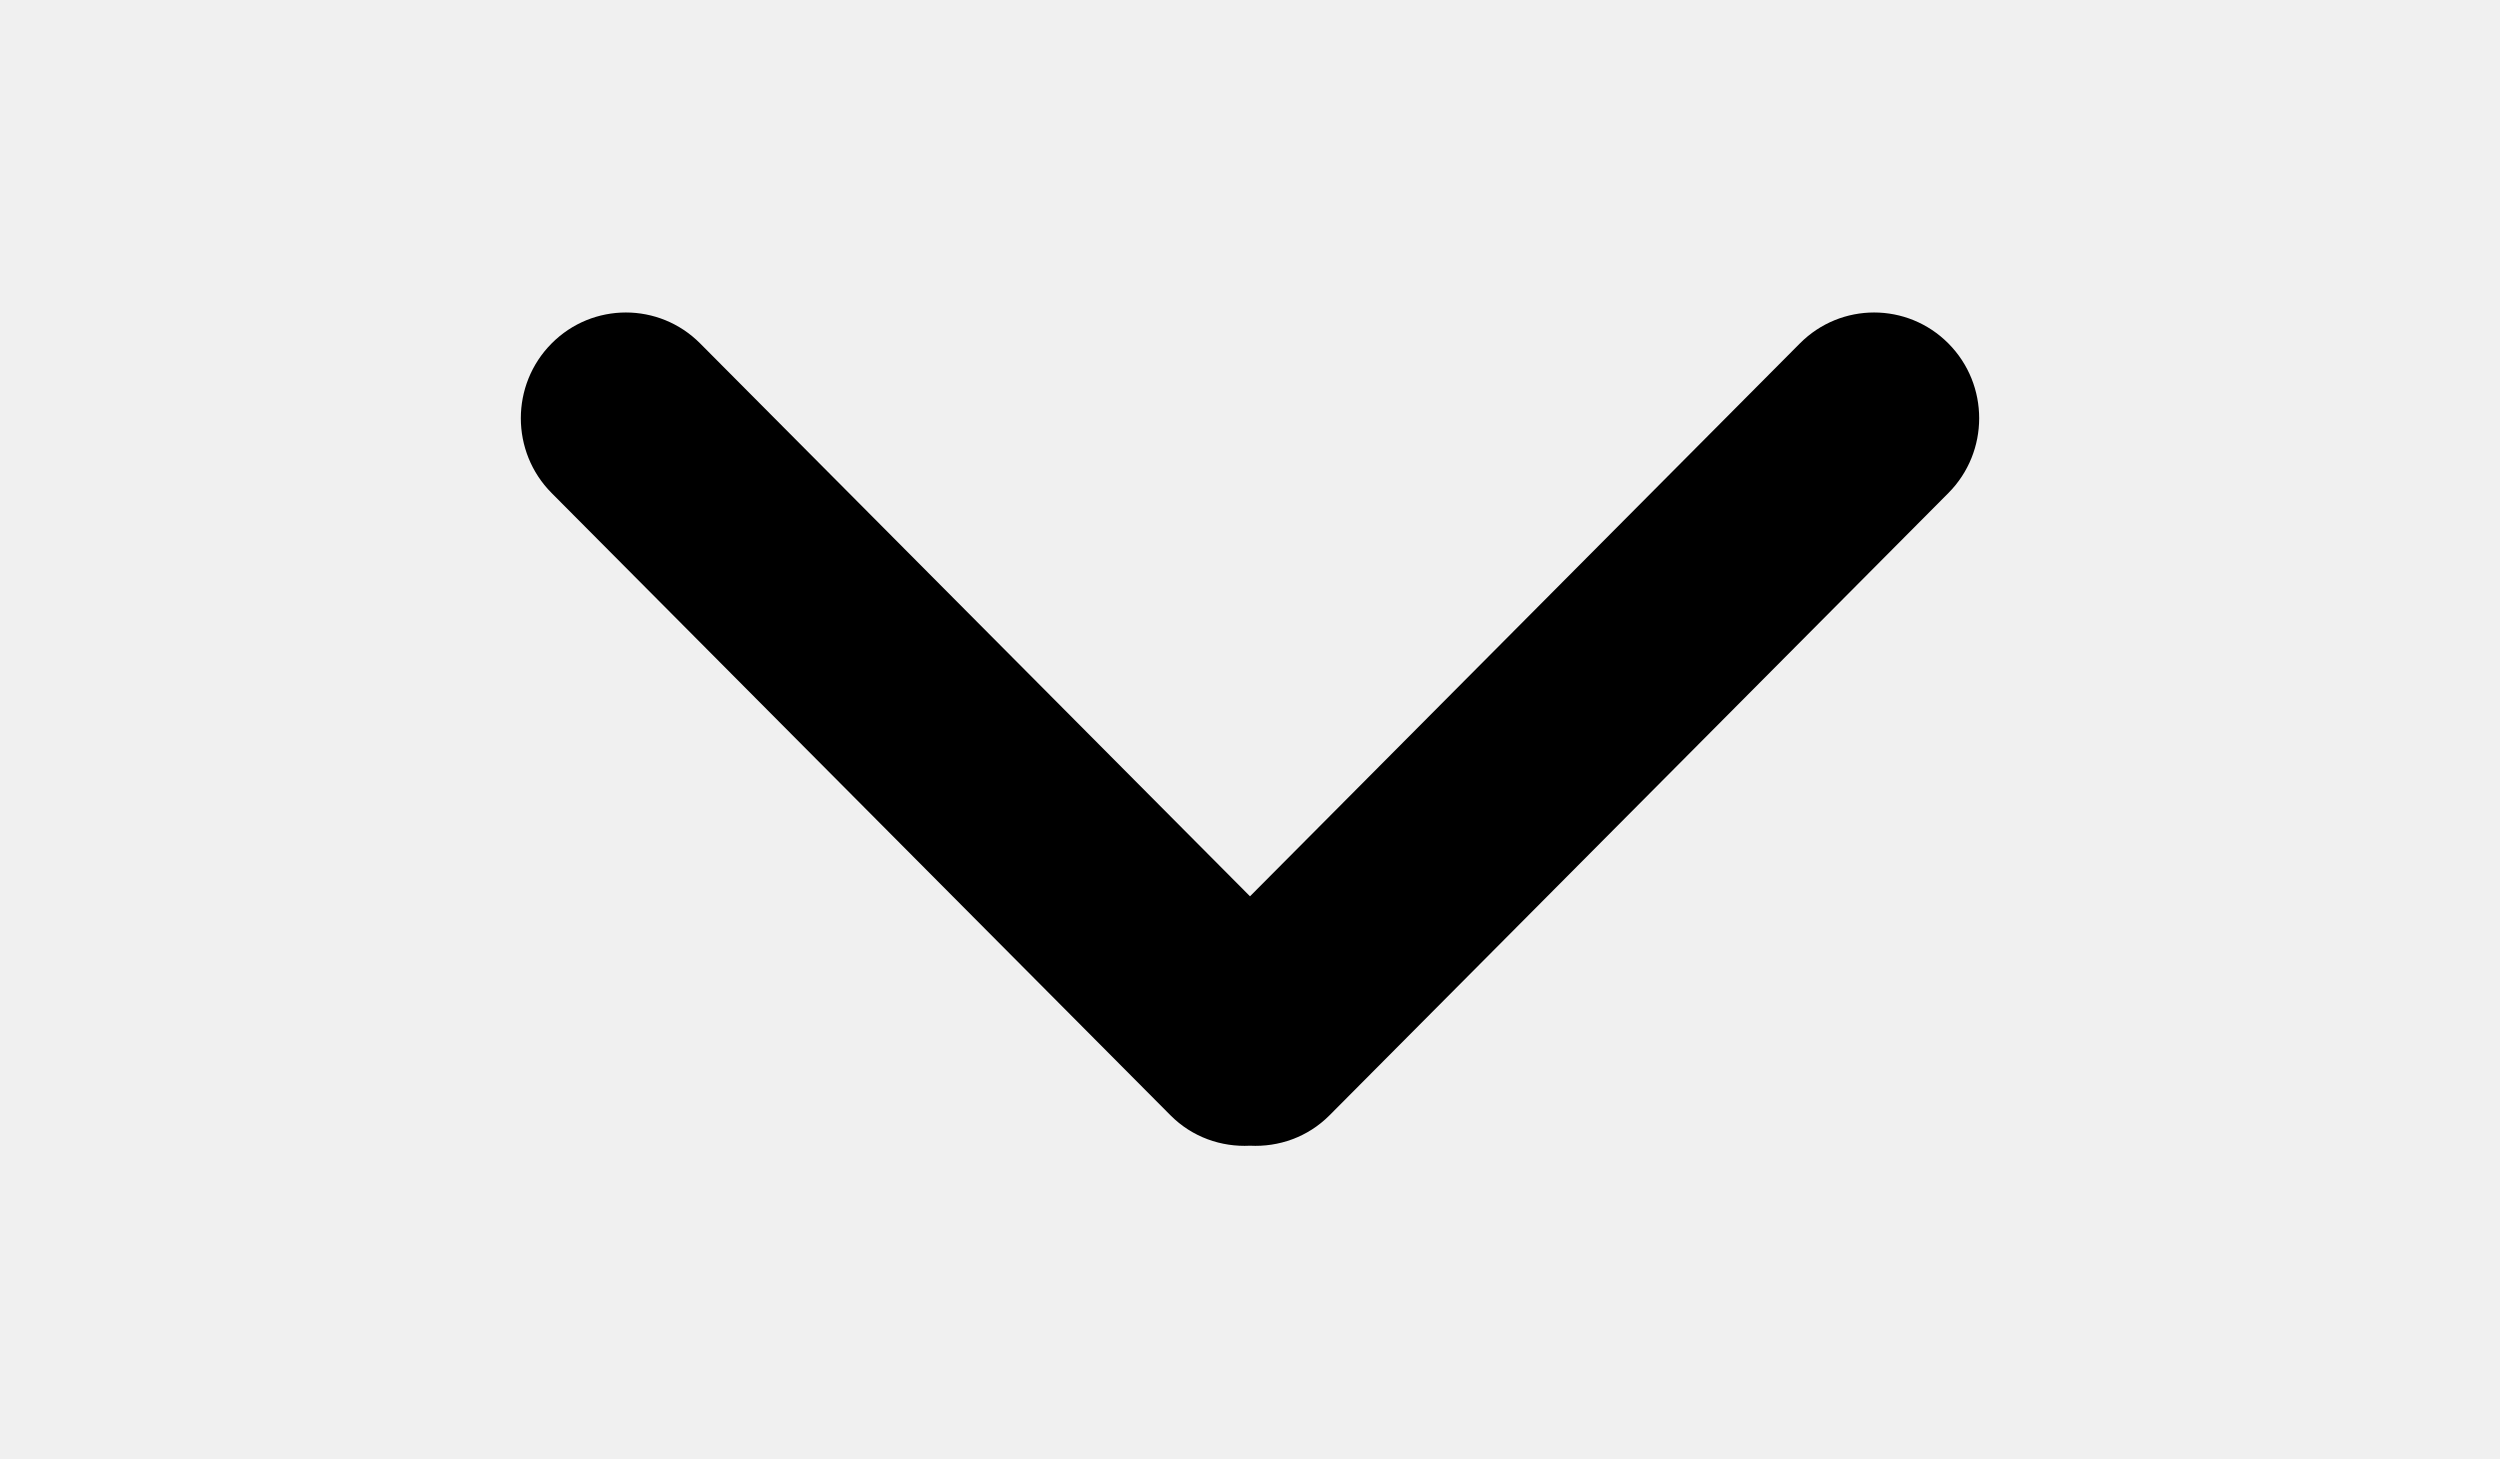
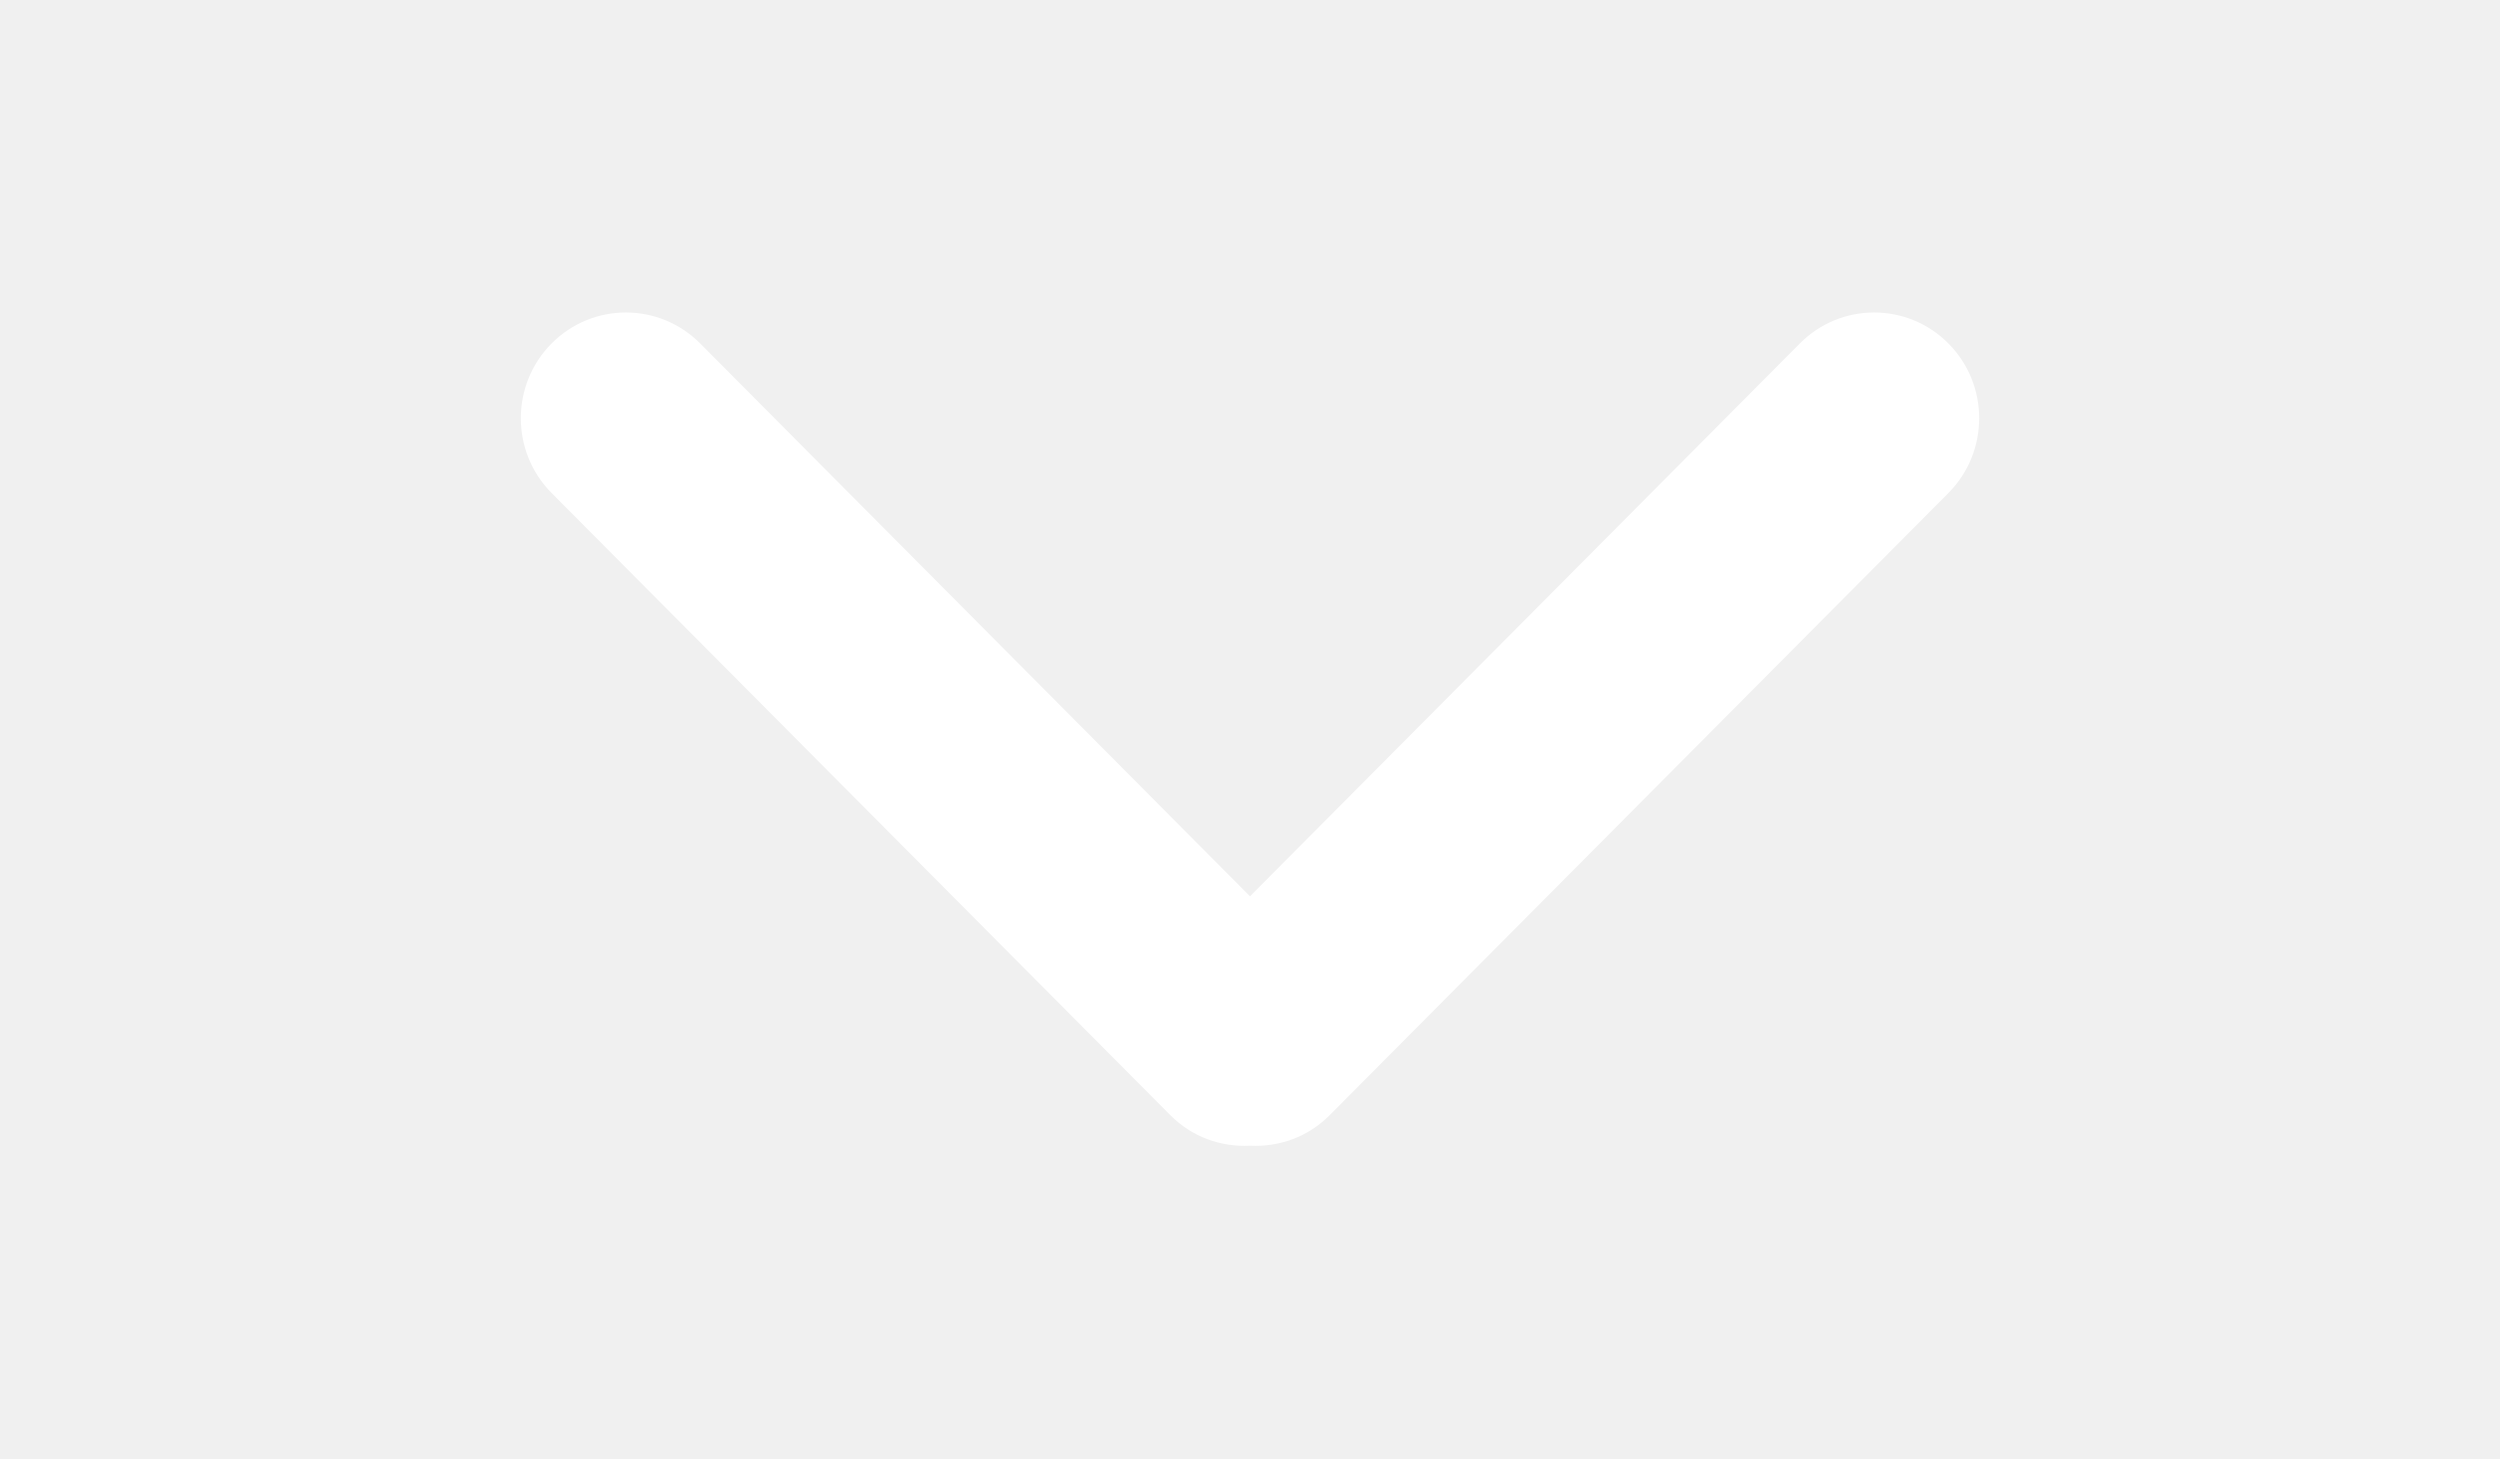
- <svg xmlns="http://www.w3.org/2000/svg" version="1.1" id="Capa_1" x="0px" y="0px" width="960px" height="560px" viewBox="0 0 960 560" enable-background="new 0 0 960 560" xml:space="preserve">
+ <svg xmlns="http://www.w3.org/2000/svg" version="1.2" baseProfile="tiny" id="Capa_1" x="0px" y="0px" width="960px" height="560px" viewBox="0 0 960 560" xml:space="preserve">
  <g id="Rounded_Rectangle_33_copy_4_1_">
-     <path d="M480,344.181L268.869,131.889c-15.756-15.859-41.3-15.859-57.054,0c-15.754,15.857-15.754,41.57,0,57.431l237.632,238.937   c8.395,8.451,19.562,12.254,30.553,11.698c10.993,0.556,22.159-3.247,30.555-11.698l237.631-238.937   c15.756-15.86,15.756-41.571,0-57.431s-41.299-15.859-57.051,0L480,344.181z" />
+     <path fill="#FFFFFF" d="M480,344.182L268.869,131.889c-15.756-15.859-41.3-15.859-57.054,0   c-15.754,15.857-15.754,41.57,0,57.431l237.632,238.937   c8.395,8.451,19.562,12.254,30.553,11.698   c10.993,0.556,22.159-3.247,30.555-11.698l237.631-238.937   c15.757-15.86,15.757-41.571,0-57.431c-15.756-15.86-41.299-15.859-57.051,0   L480,344.182z" />
  </g>
</svg>
